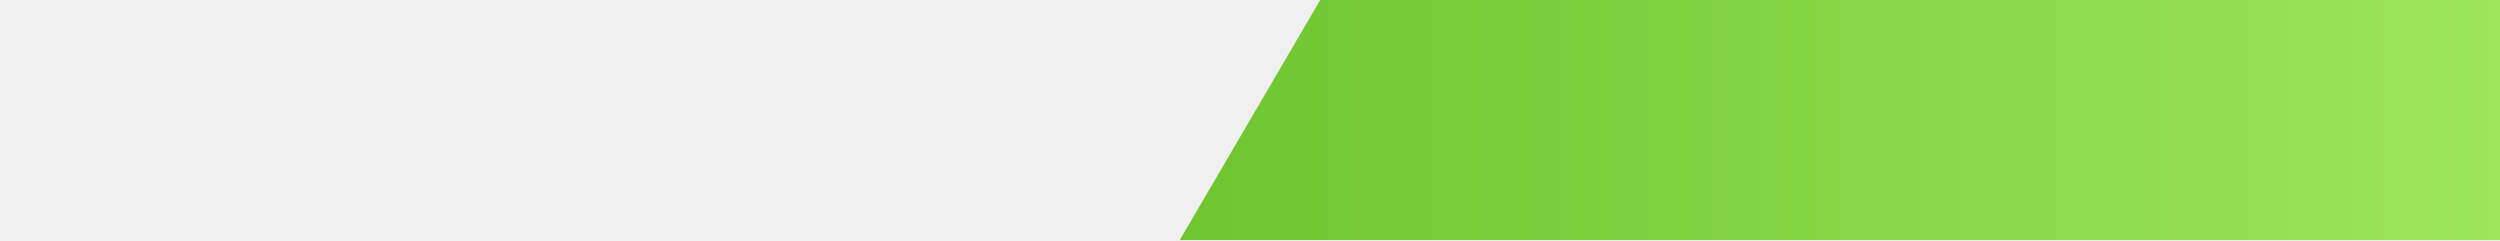
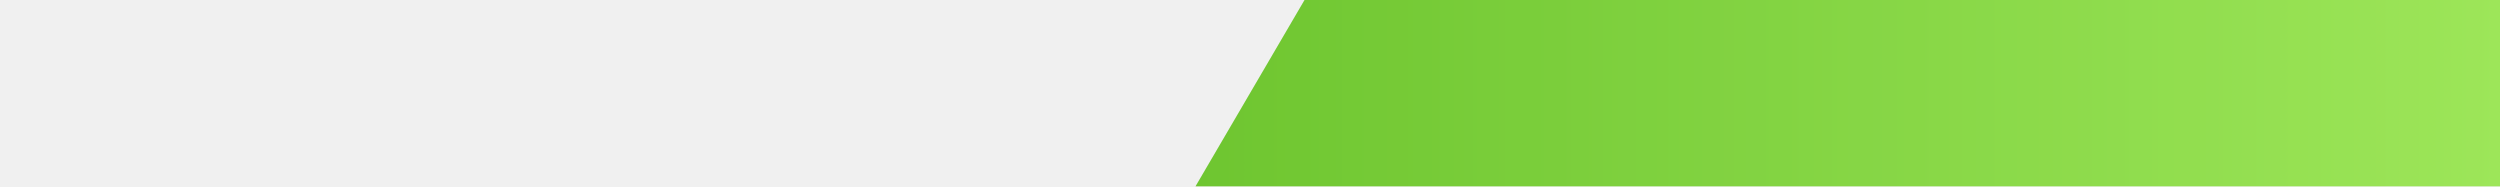
- <svg xmlns="http://www.w3.org/2000/svg" version="1.1" id="Label:_New" x="0px" y="0px" viewBox="0 0 208.3 20" style="enable-background:new 0 0 208.3 20;" xml:space="preserve">
+ <svg xmlns="http://www.w3.org/2000/svg" version="1.1" id="Label:_New" x="0px" y="0px" viewBox="0 0 268.3 20" style="enable-background:new 0 0 268.3 20;" xml:space="preserve">
  <style type="text/css">
	.Arched_x0020_Green{fill:url(#SVGID_1_);stroke:#FFFFFF;stroke-width:0.25;stroke-miterlimit:1;}
	.st0{opacity:0.8;fill:url(#SVGID_2_);}
</style>
-   <linearGradient id="SVGID_1_" gradientUnits="userSpaceOnUse" x1="30.003" y1="242.205" x2="30.71" y2="241.498">
+   <linearGradient id="SVGID_1_" gradientUnits="userSpaceOnUse" x1="60.005" y1="242.205" x2="60.712" y2="241.498">
    <stop offset="0" style="stop-color:#1EAB4B" />
    <stop offset="0.983" style="stop-color:#19361A" />
  </linearGradient>
-   <linearGradient id="SVGID_2_" gradientUnits="userSpaceOnUse" x1="-48.308" y1="10" x2="61.695" y2="10" gradientTransform="matrix(-1 0 0 -1 160.0063 20)">
+   <linearGradient id="SVGID_2_" gradientUnits="userSpaceOnUse" x1="-48.308" y1="10" x2="91.697" y2="10" gradientTransform="matrix(-1 0 0 -1 220.0101 20)">
    <stop offset="0" style="stop-color:#88E333" />
    <stop offset="1" style="stop-color:#4EBB00" />
  </linearGradient>
-   <polygon class="st0" points="98.3,20 208.3,20 208.3,0 110,0 " />
+   <polygon class="st0" points="128.3,20 268.3,20 268.3,0 140,0 " />
</svg>
